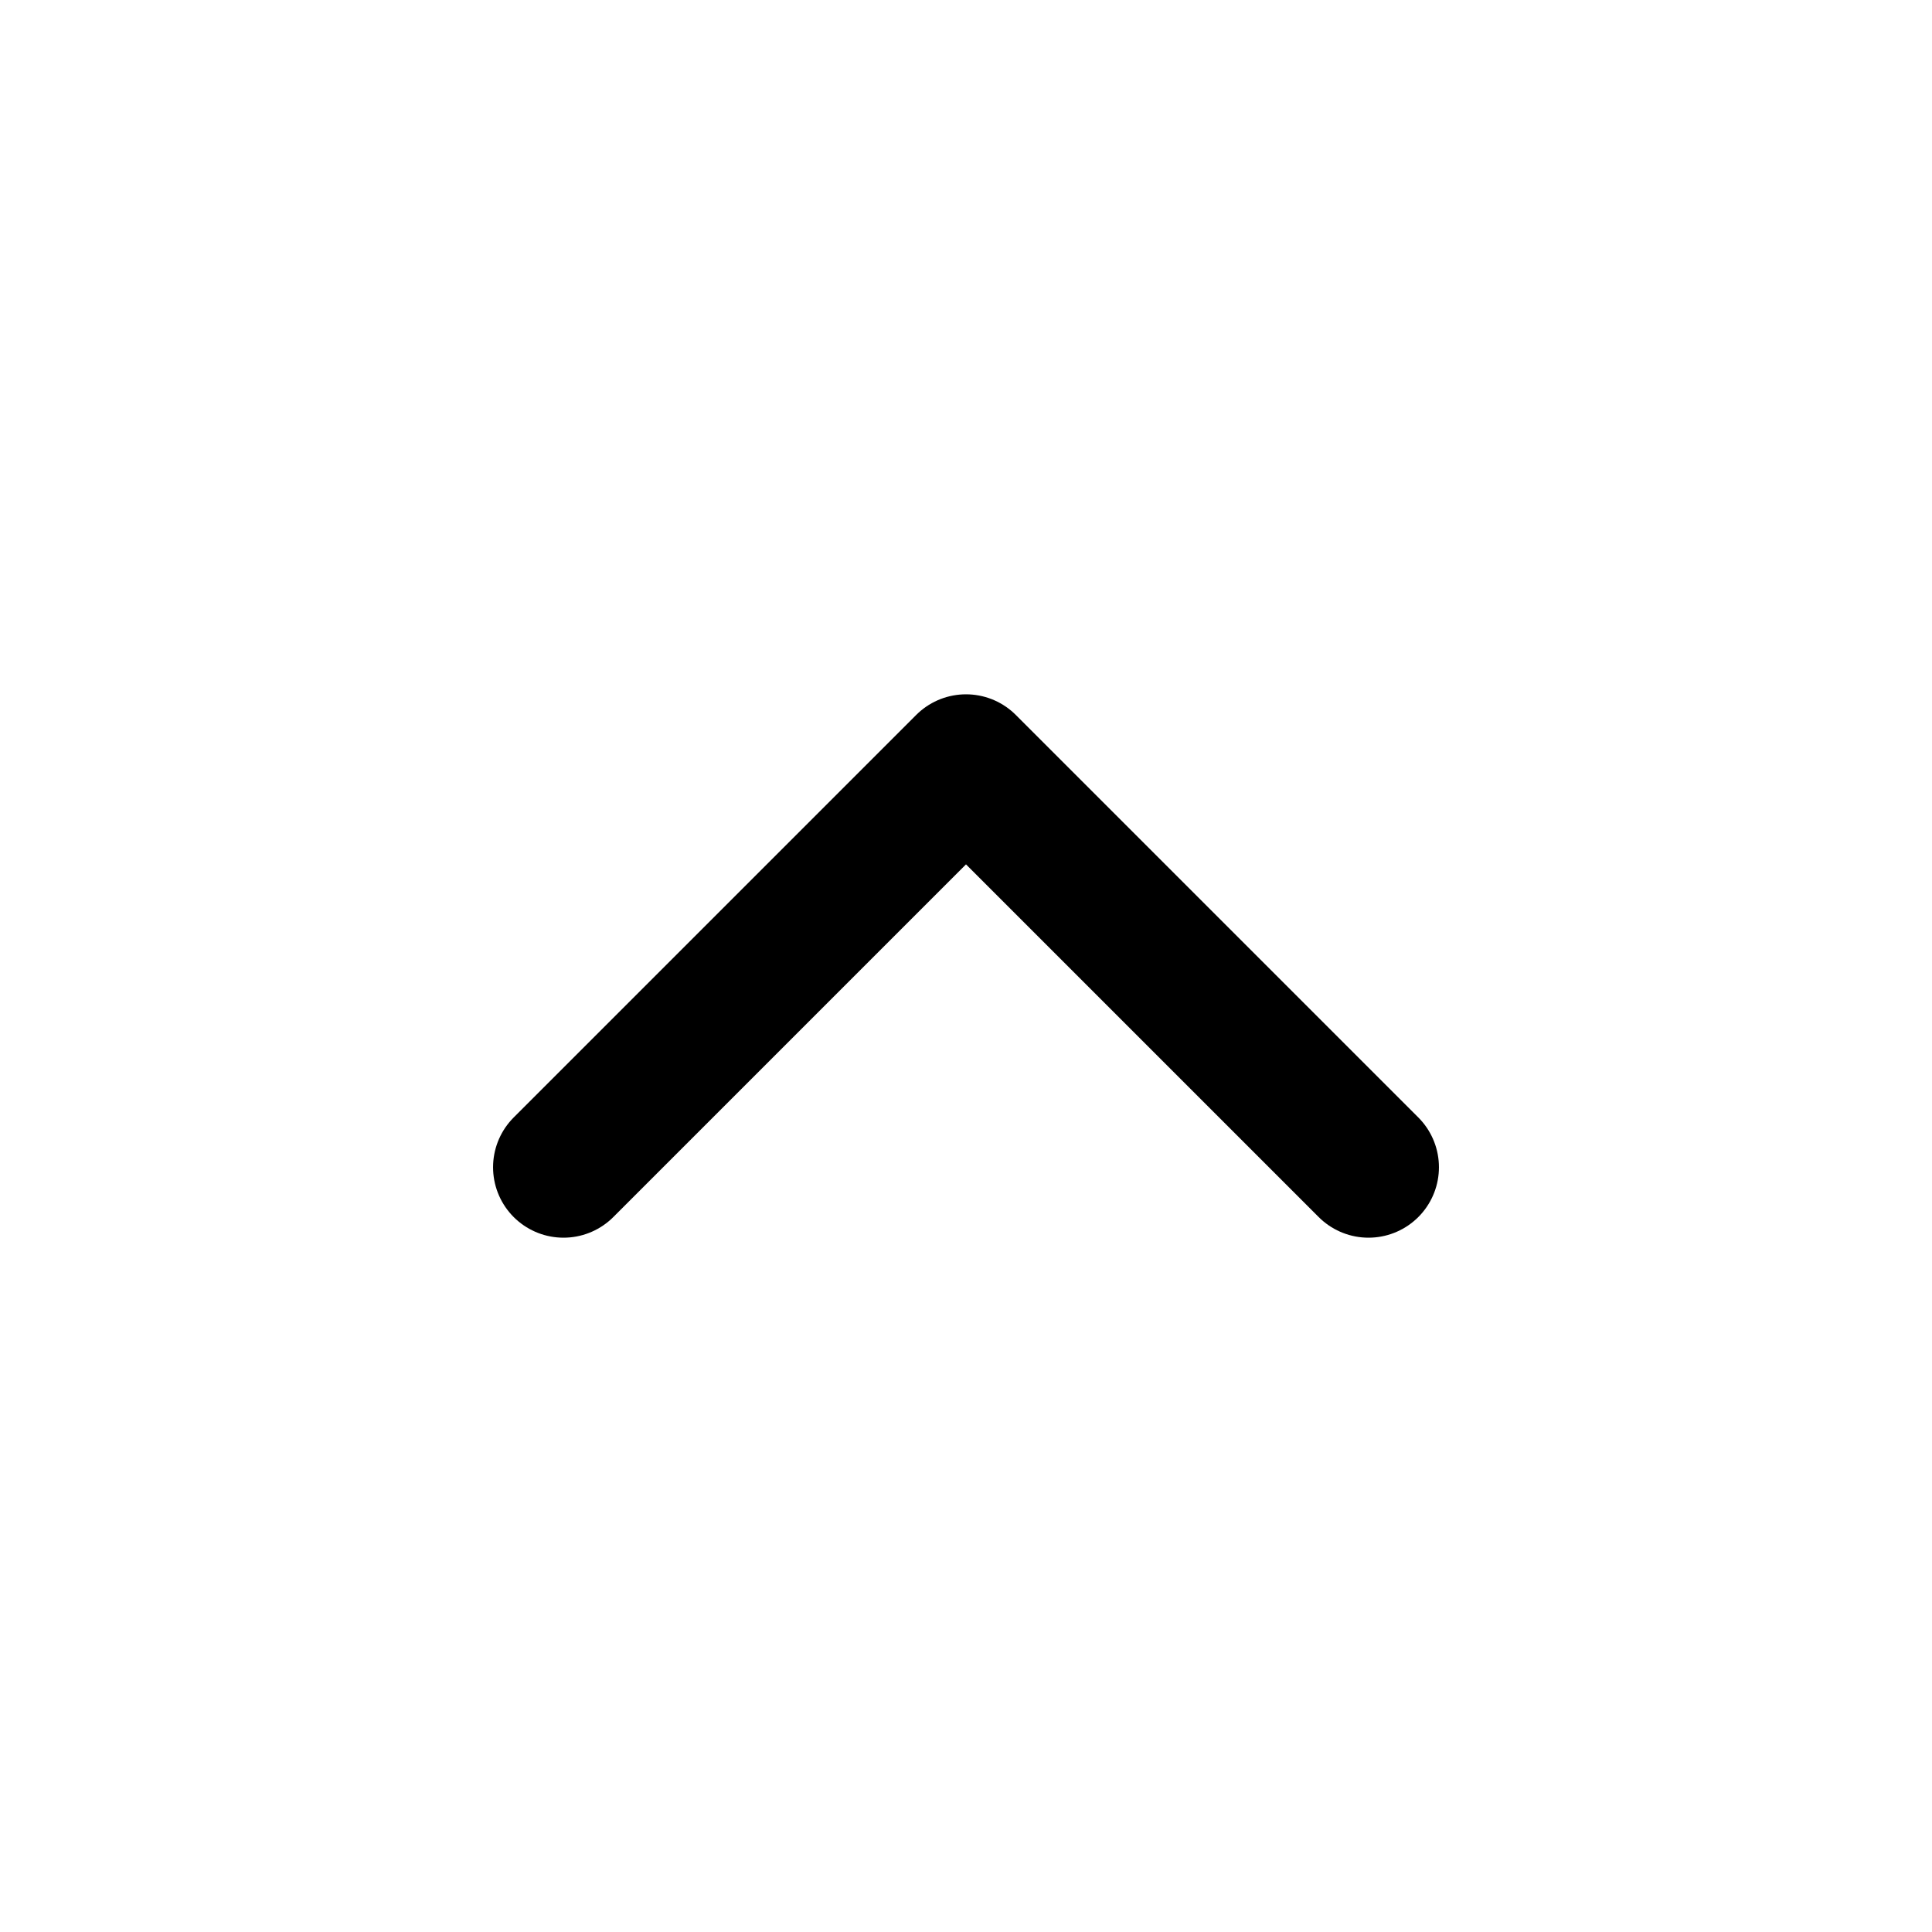
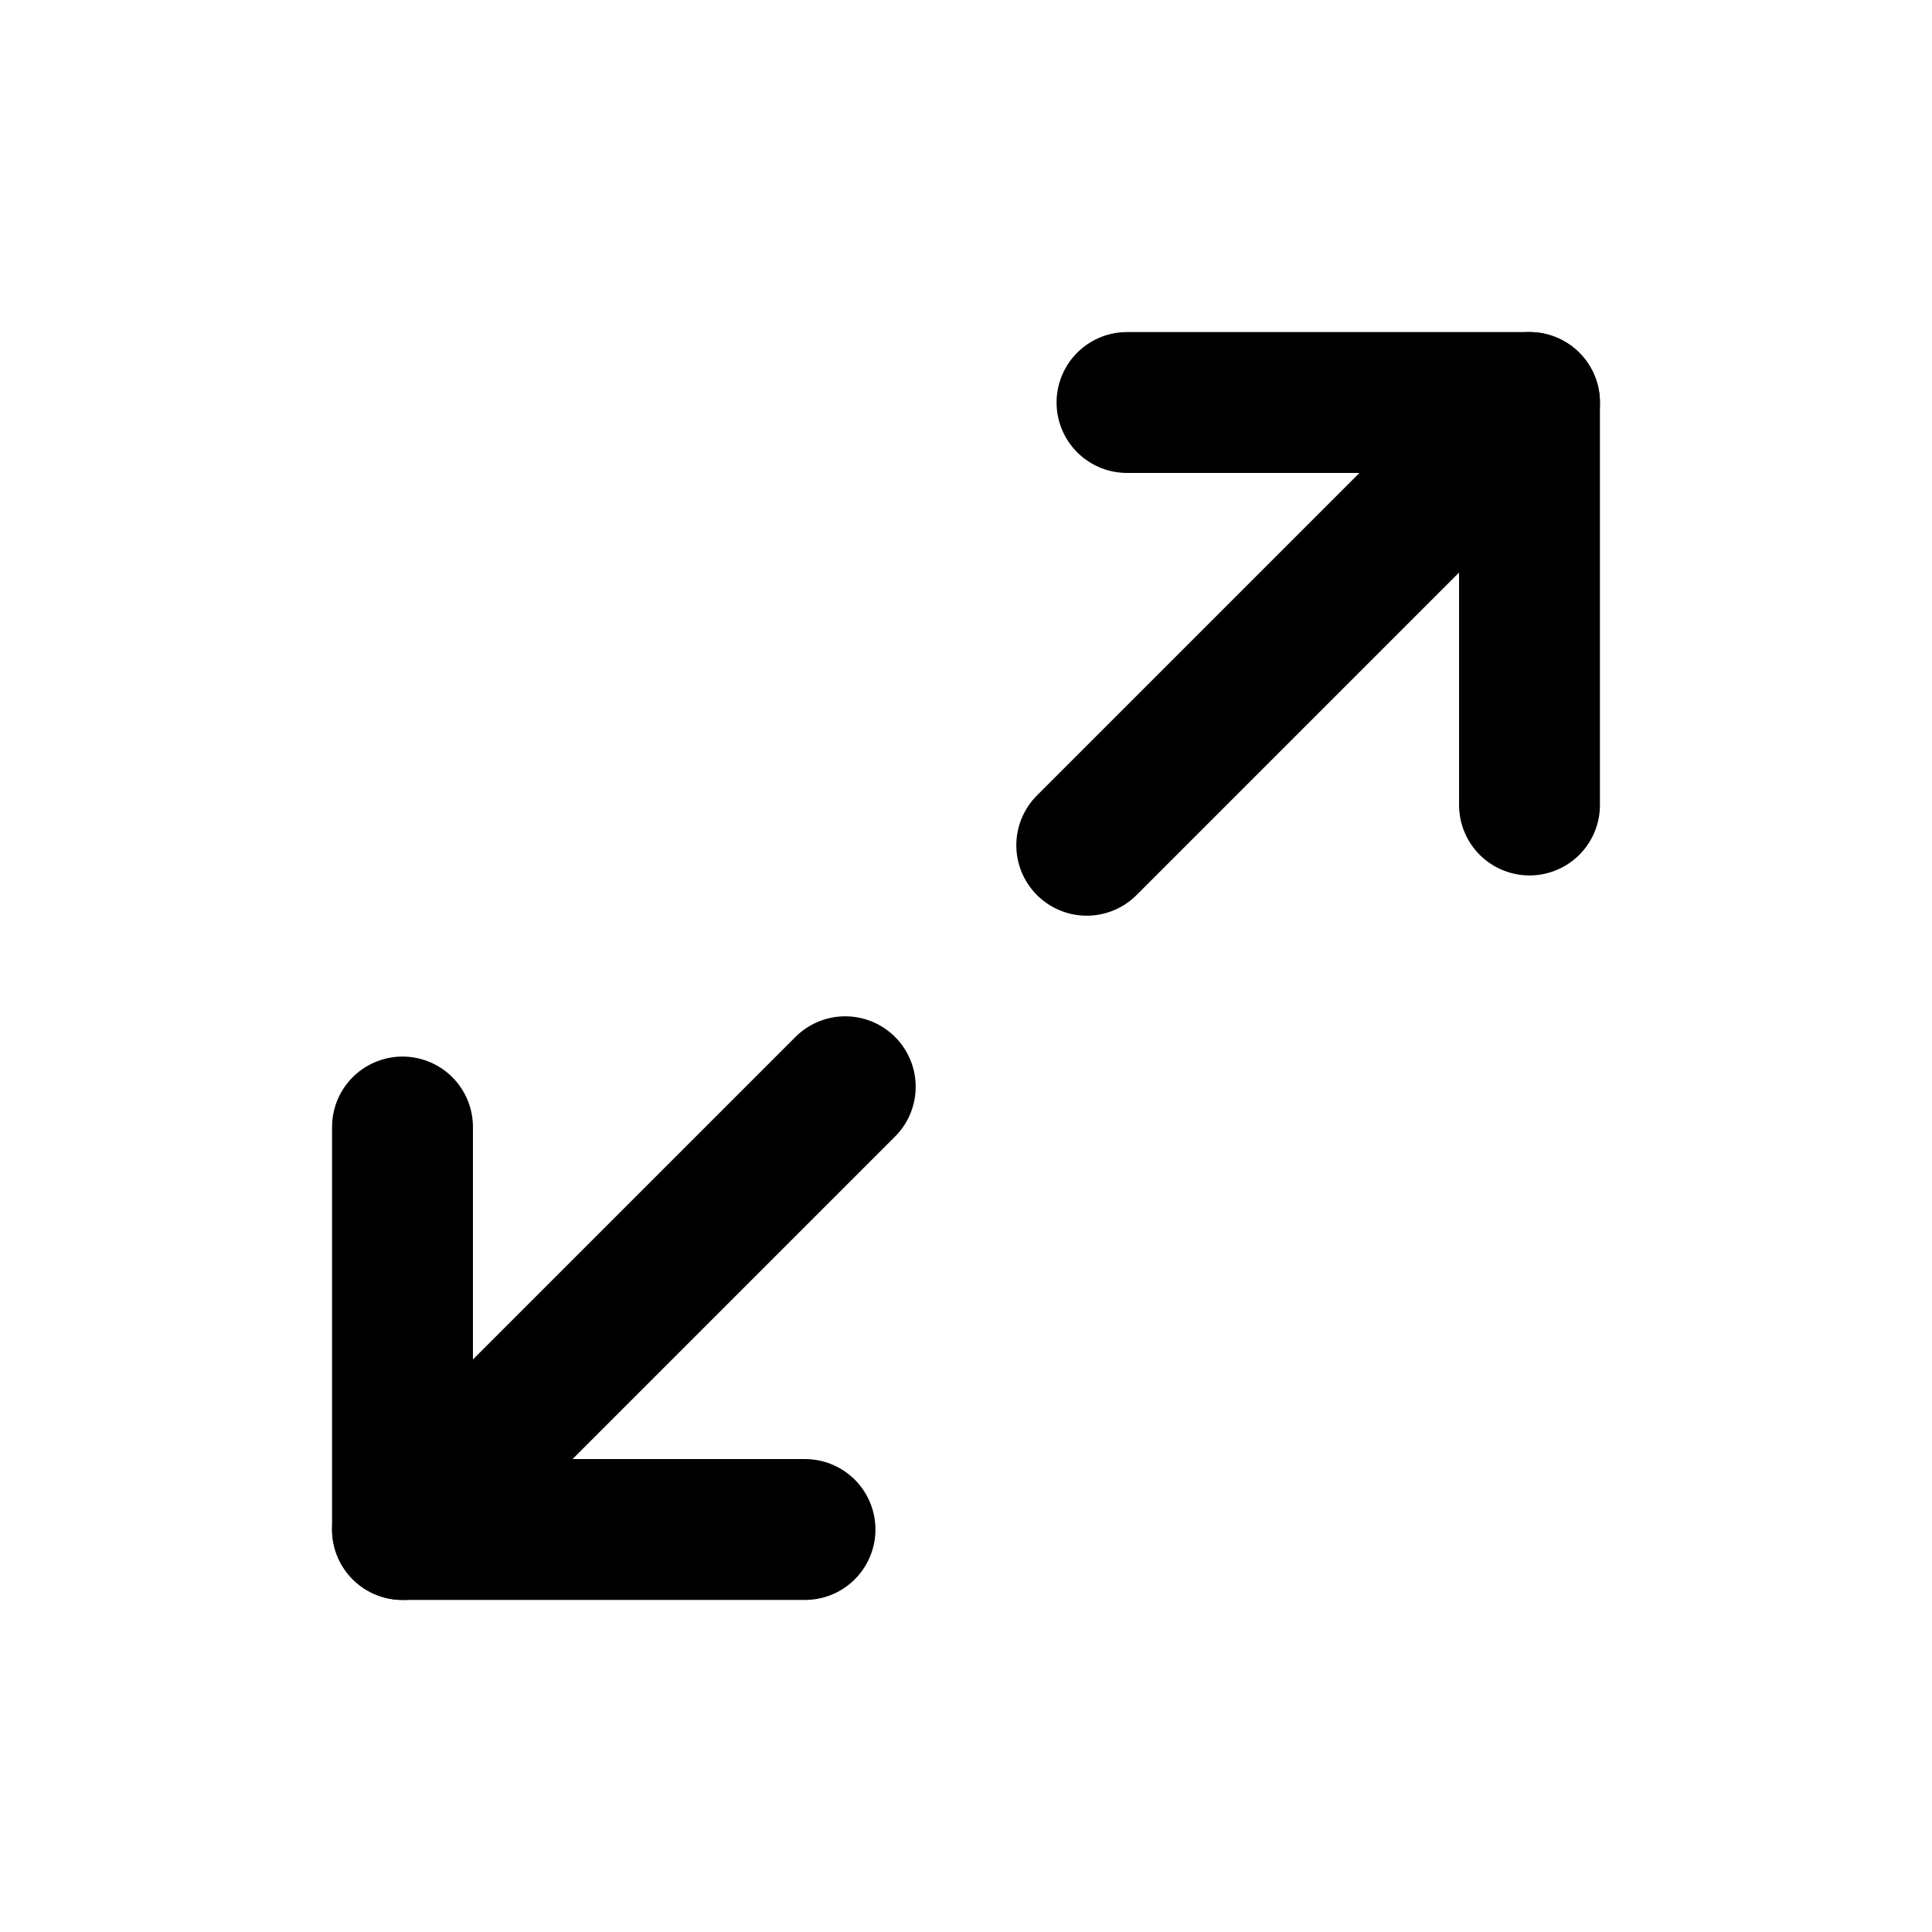
<svg xmlns="http://www.w3.org/2000/svg" width="24" height="24" viewBox="0 0 24 24" fill="none" stroke="#000" stroke-width="1.75" stroke-linecap="round" stroke-linejoin="round">
-   <path d="m7 14.5 5-5 5 5" />
+   <path d="M14 5h5v5" />
+   <path d="M10 19H5v-5" />
+   <path d="m19 5-5.5 5.5" />
+   <path d="M5 19l5.5-5.5" />
</svg>
